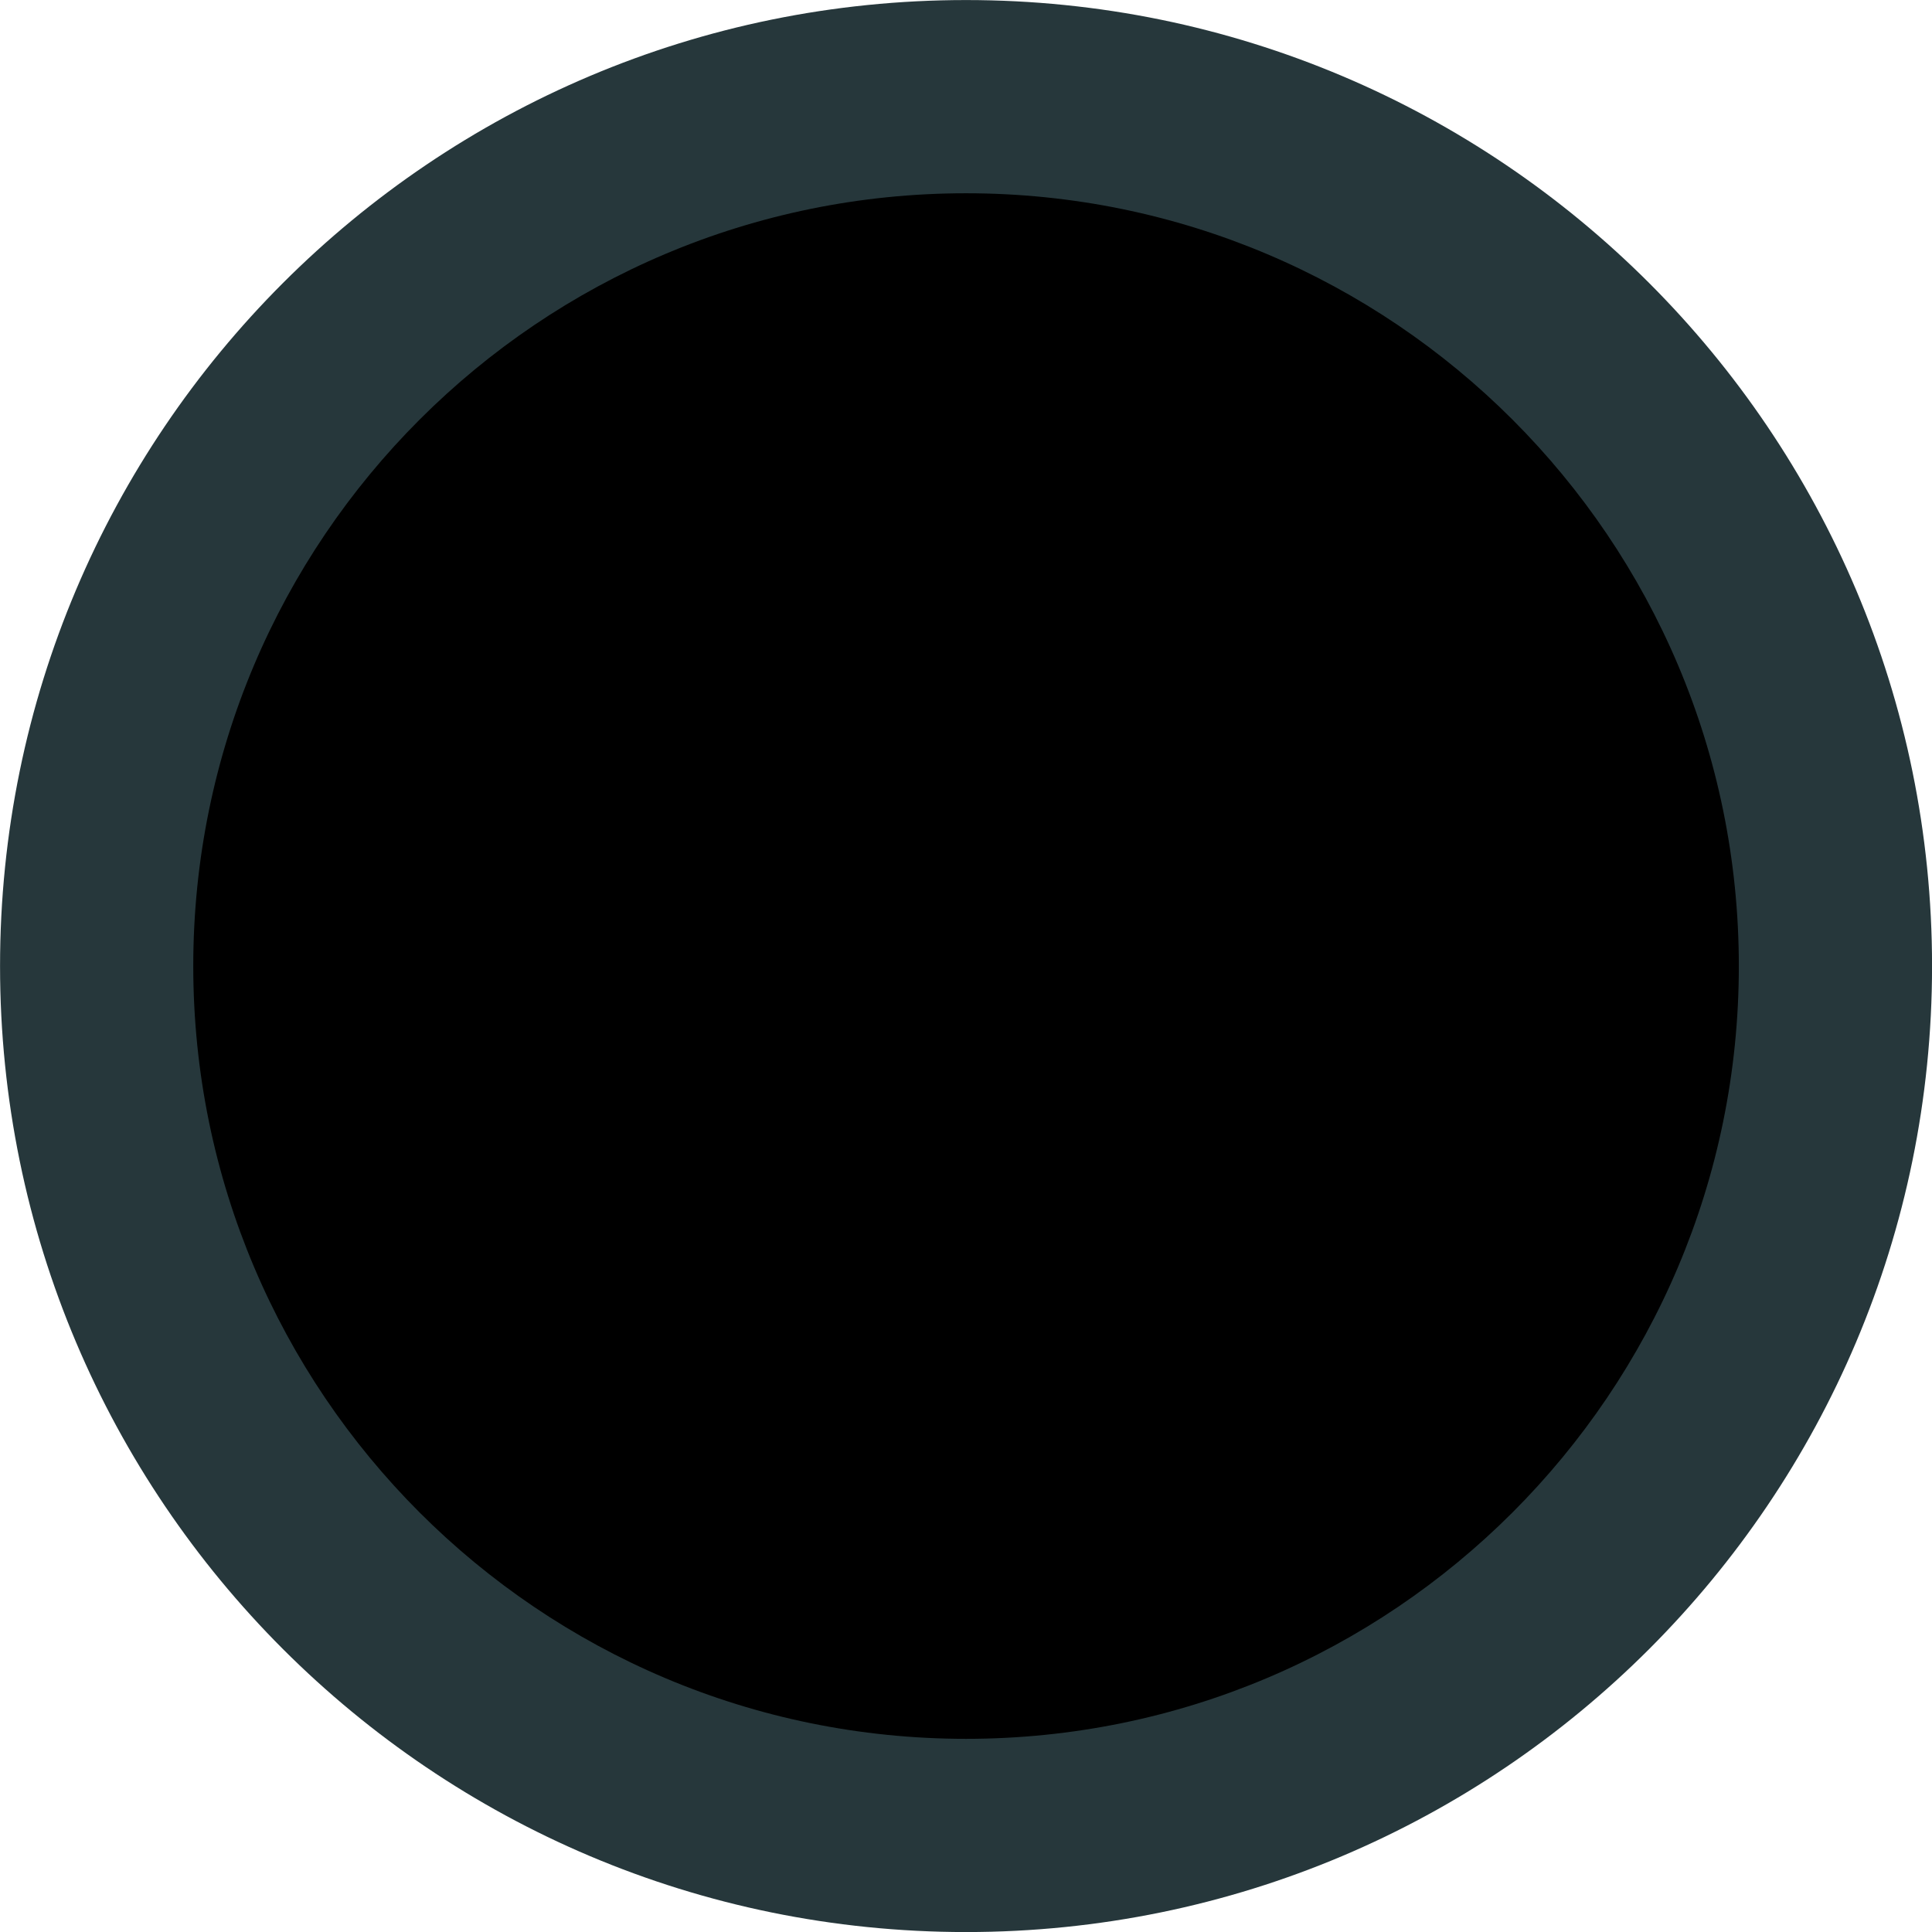
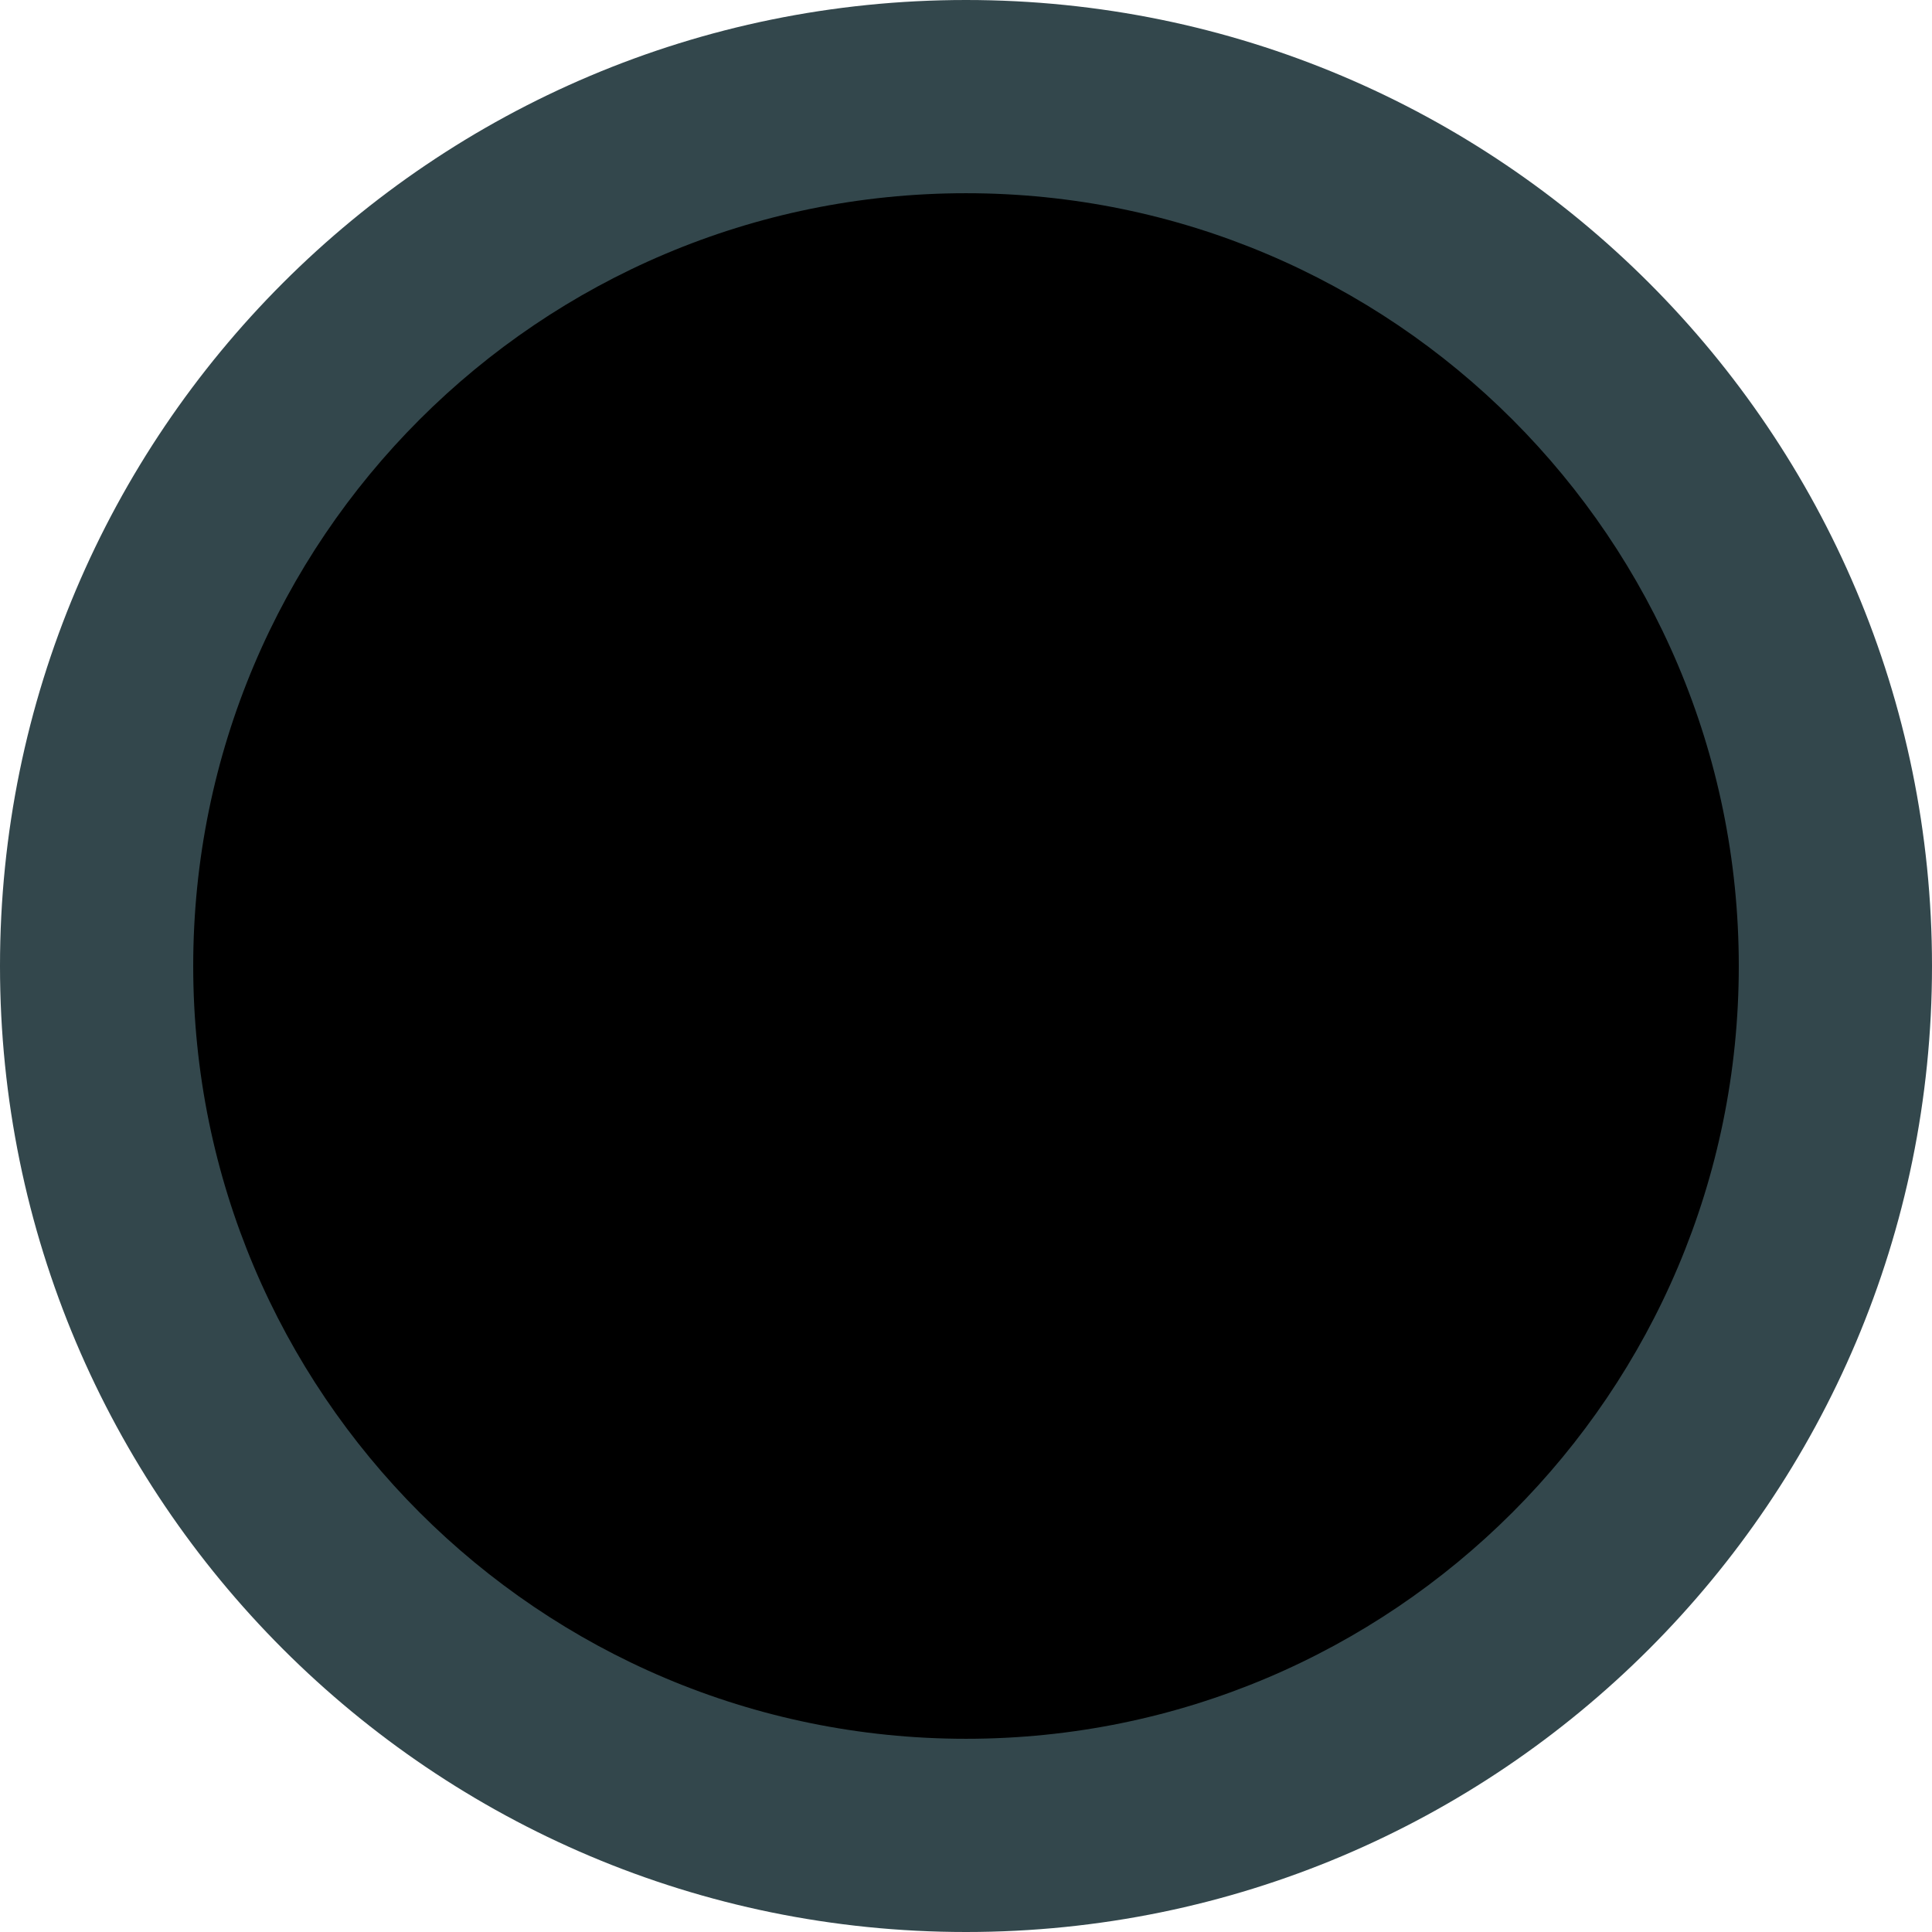
<svg xmlns="http://www.w3.org/2000/svg" width="100" height="100" viewBox="0 0 26.458 26.458" version="1.1" id="svg1">
-   <defs id="defs1">
-     </defs>
-   <g id="layer1" style="display:inline">
-     <g id="g1" style="display:none">
-       <ellipse style="fill:#a81010;fill-opacity:1;stroke:#000000;stroke-width:0;stroke-linecap:round" id="ellipse6" cx="13.229" cy="13.229" rx="13.229" ry="13.229" />
-       <ellipse style="fill:#ff002a;fill-opacity:1;stroke:#000000;stroke-width:0;stroke-linecap:round" id="ellipse7" cx="13.229" cy="13.229" rx="10.583" ry="10.583" />
-     </g>
-     <g id="g2" transform="translate(-26.45833,-26.45833)" style="display:inline">
-       <ellipse style="display:inline;fill:#26373b;fill-opacity:1;stroke:#000000;stroke-width:0;stroke-linecap:round" id="ellipse8" cx="39.688" cy="39.688" rx="13.229" ry="13.229" />
-       <ellipse style="display:inline;fill:#000000;fill-opacity:1;stroke:#000000;stroke-width:0;stroke-linecap:round" id="ellipse9" cx="39.688" cy="39.688" rx="10.583" ry="10.583" />
-     </g>
-     <g id="g3" transform="translate(-52.91666,-26.45834)" style="display:none">
-       <ellipse style="display:inline;fill:#a81010;fill-opacity:1;stroke:#000000;stroke-width:0;stroke-linecap:round" id="ellipse29" cx="66.146" cy="39.688" rx="13.229" ry="13.229" />
-       <ellipse style="display:inline;fill:#ff002a;fill-opacity:1;stroke:#000000;stroke-width:0;stroke-linecap:round" id="ellipse30" cx="66.146" cy="39.688" rx="10.583" ry="10.583" />
-       <path style="display:inline;fill:#a81010;fill-opacity:1;stroke:#000000;stroke-width:0;stroke-linecap:round" d="M 58.208,44.979 H 74.083 V 34.396 l -2.646,2.646 -2.646,-2.646 -2.646,2.646 -2.646,-2.646 -2.646,2.646 -2.646,-2.646 z" id="path46" />
-     </g>
-     <g id="g4" transform="translate(-79.37499,-26.45834)" style="display:none">
-       <ellipse style="display:inline;fill:#26373b;fill-opacity:1;stroke:#000000;stroke-width:0;stroke-linecap:round" id="ellipse31" cx="92.604" cy="39.688" rx="13.229" ry="13.229" />
-       <ellipse style="display:inline;fill:#000000;fill-opacity:1;stroke:#000000;stroke-width:0;stroke-linecap:round" id="ellipse32" cx="92.604" cy="39.688" rx="10.583" ry="10.583" />
-       <path style="display:inline;fill:#26373b;fill-opacity:1;stroke:#000000;stroke-width:0;stroke-linecap:round" d="M 84.667,44.979 H 100.542 V 34.396 l -2.646,2.646 -2.646,-2.646 -2.646,2.646 -2.646,-2.646 -2.646,2.646 -2.646,-2.646 z" id="path47" />
-     </g>
+   <defs id="defs1" />
+   <g id="layer1">
+     <ellipse style="fill:#33474c;fill-opacity:1;stroke:#000000;stroke-width:0;stroke-linecap:round" id="ellipse8" cx="13.229" cy="13.229" rx="13.229" ry="13.229" />
+     <ellipse style="fill:#000000;fill-opacity:1;stroke:#000000;stroke-width:0;stroke-linecap:round" id="ellipse9" cx="13.229" cy="13.229" rx="10.583" ry="10.583" />
  </g>
</svg>
